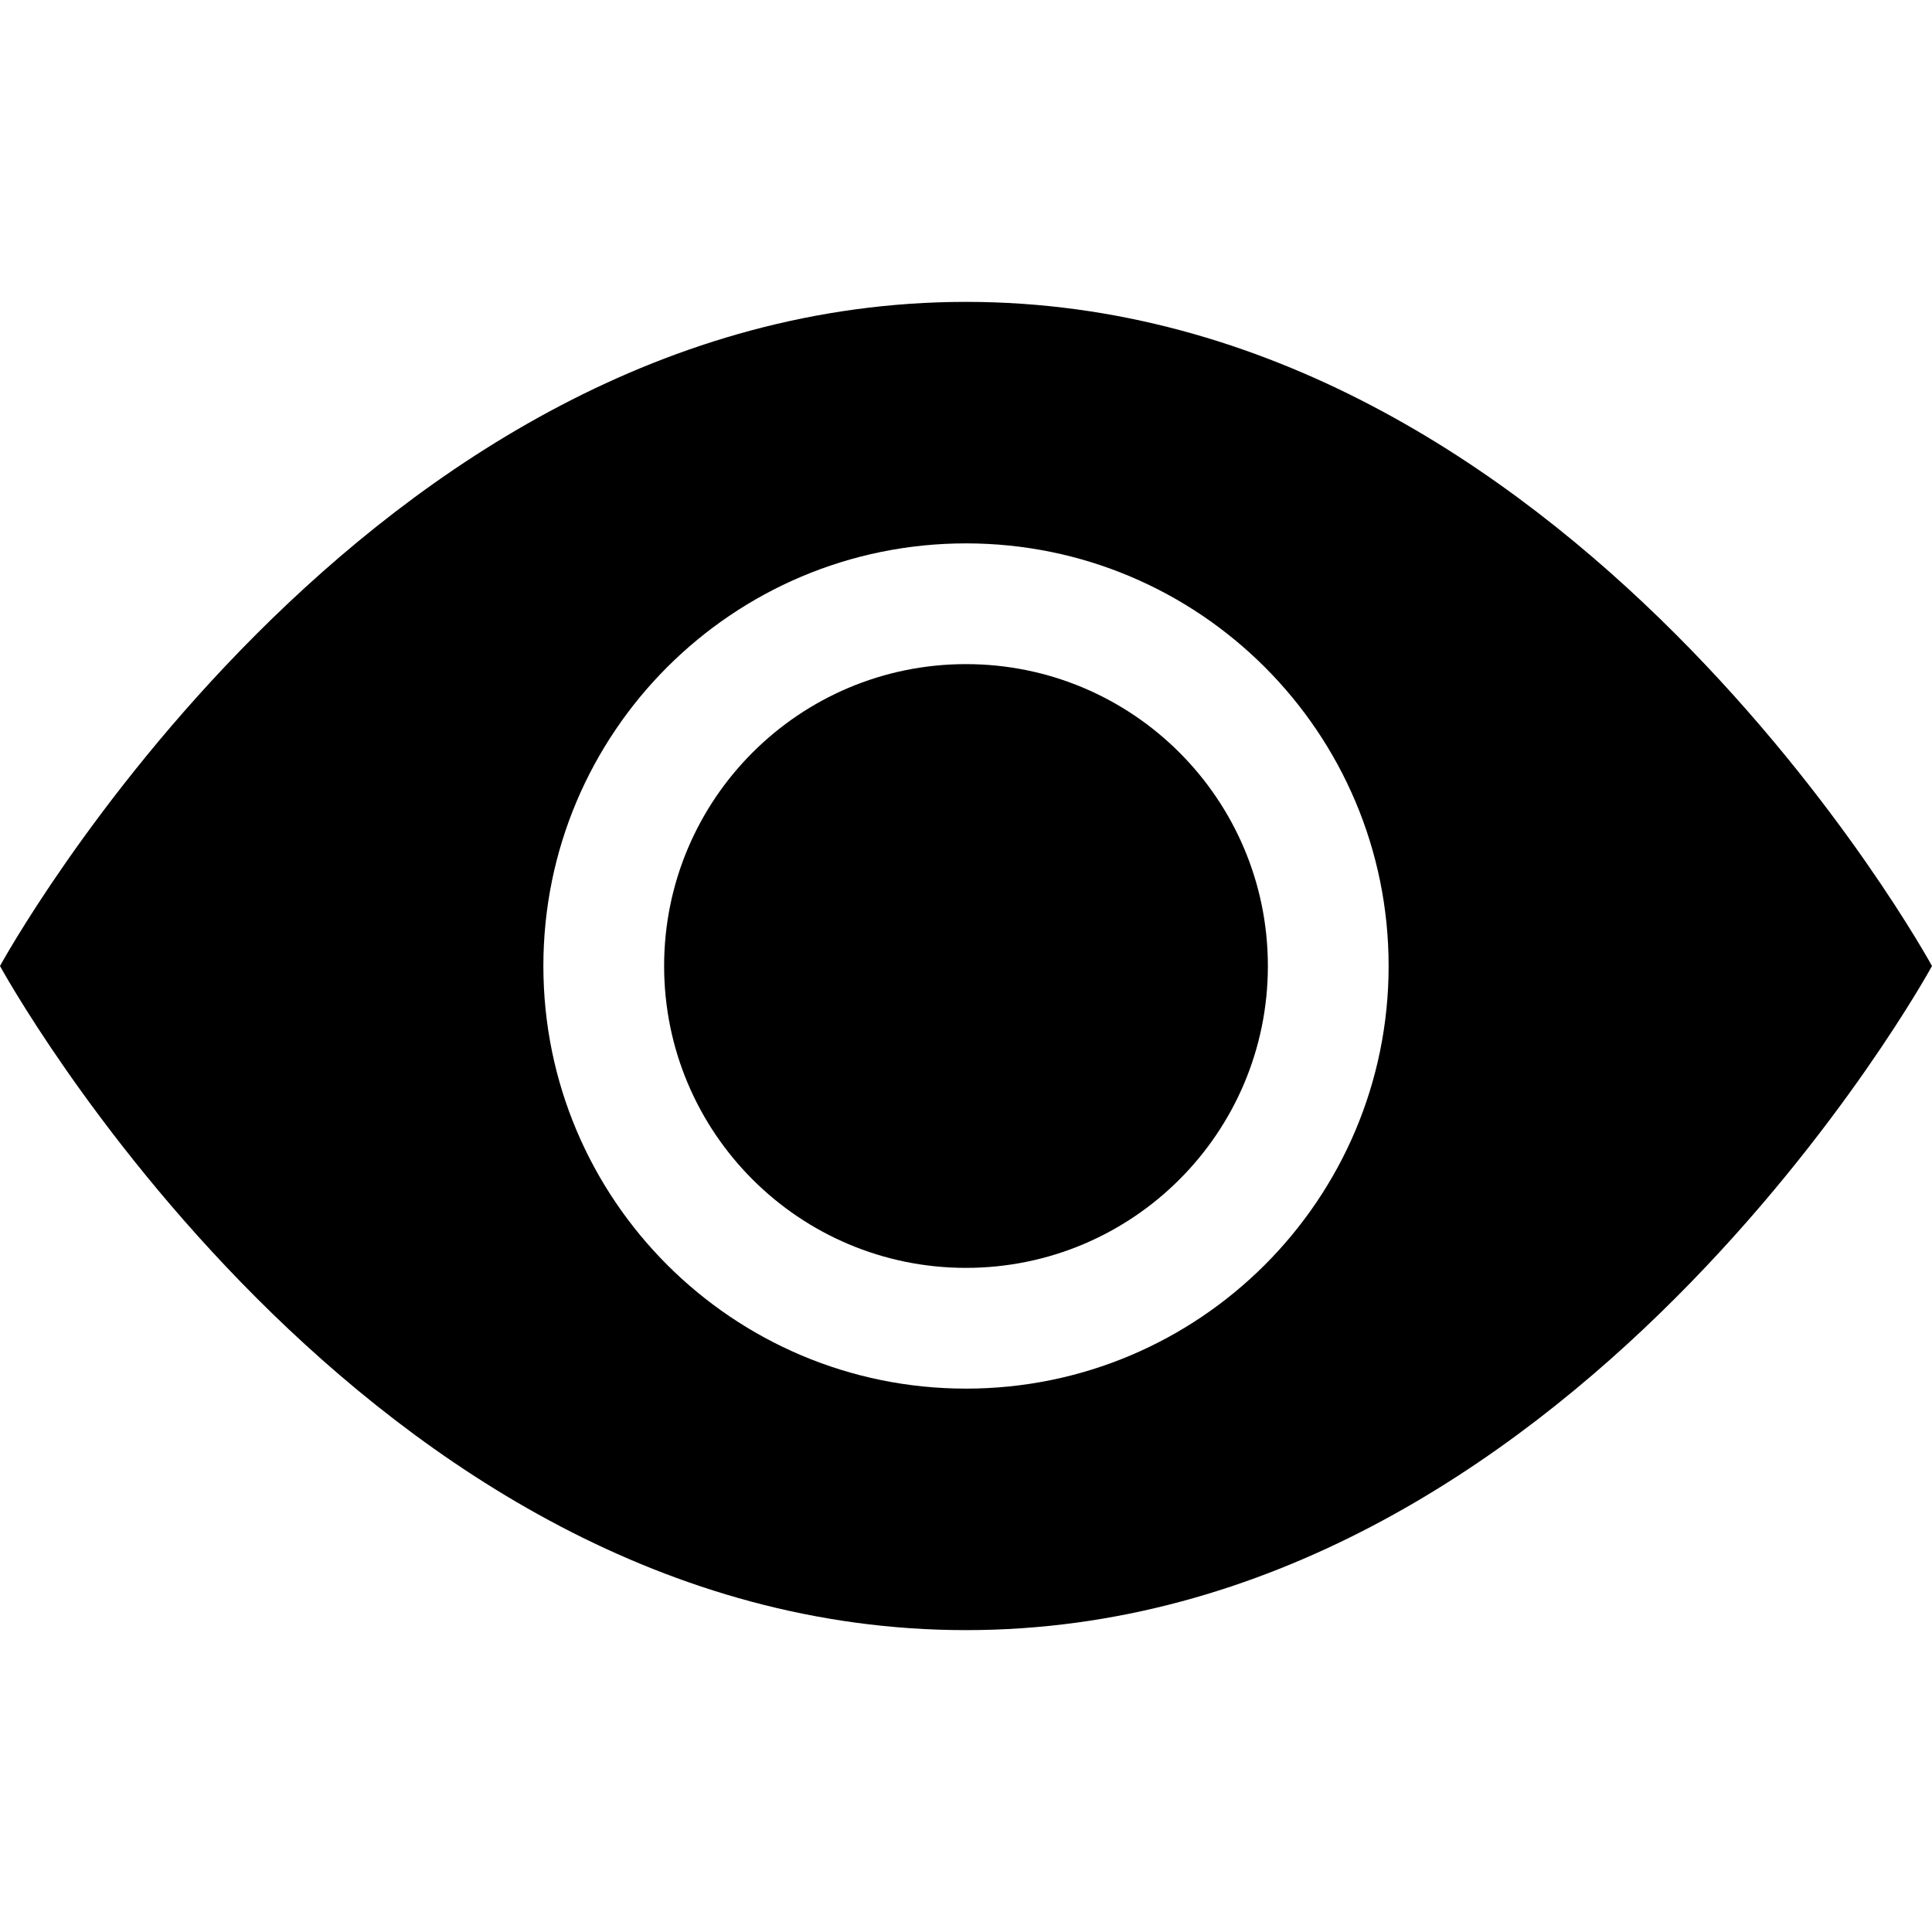
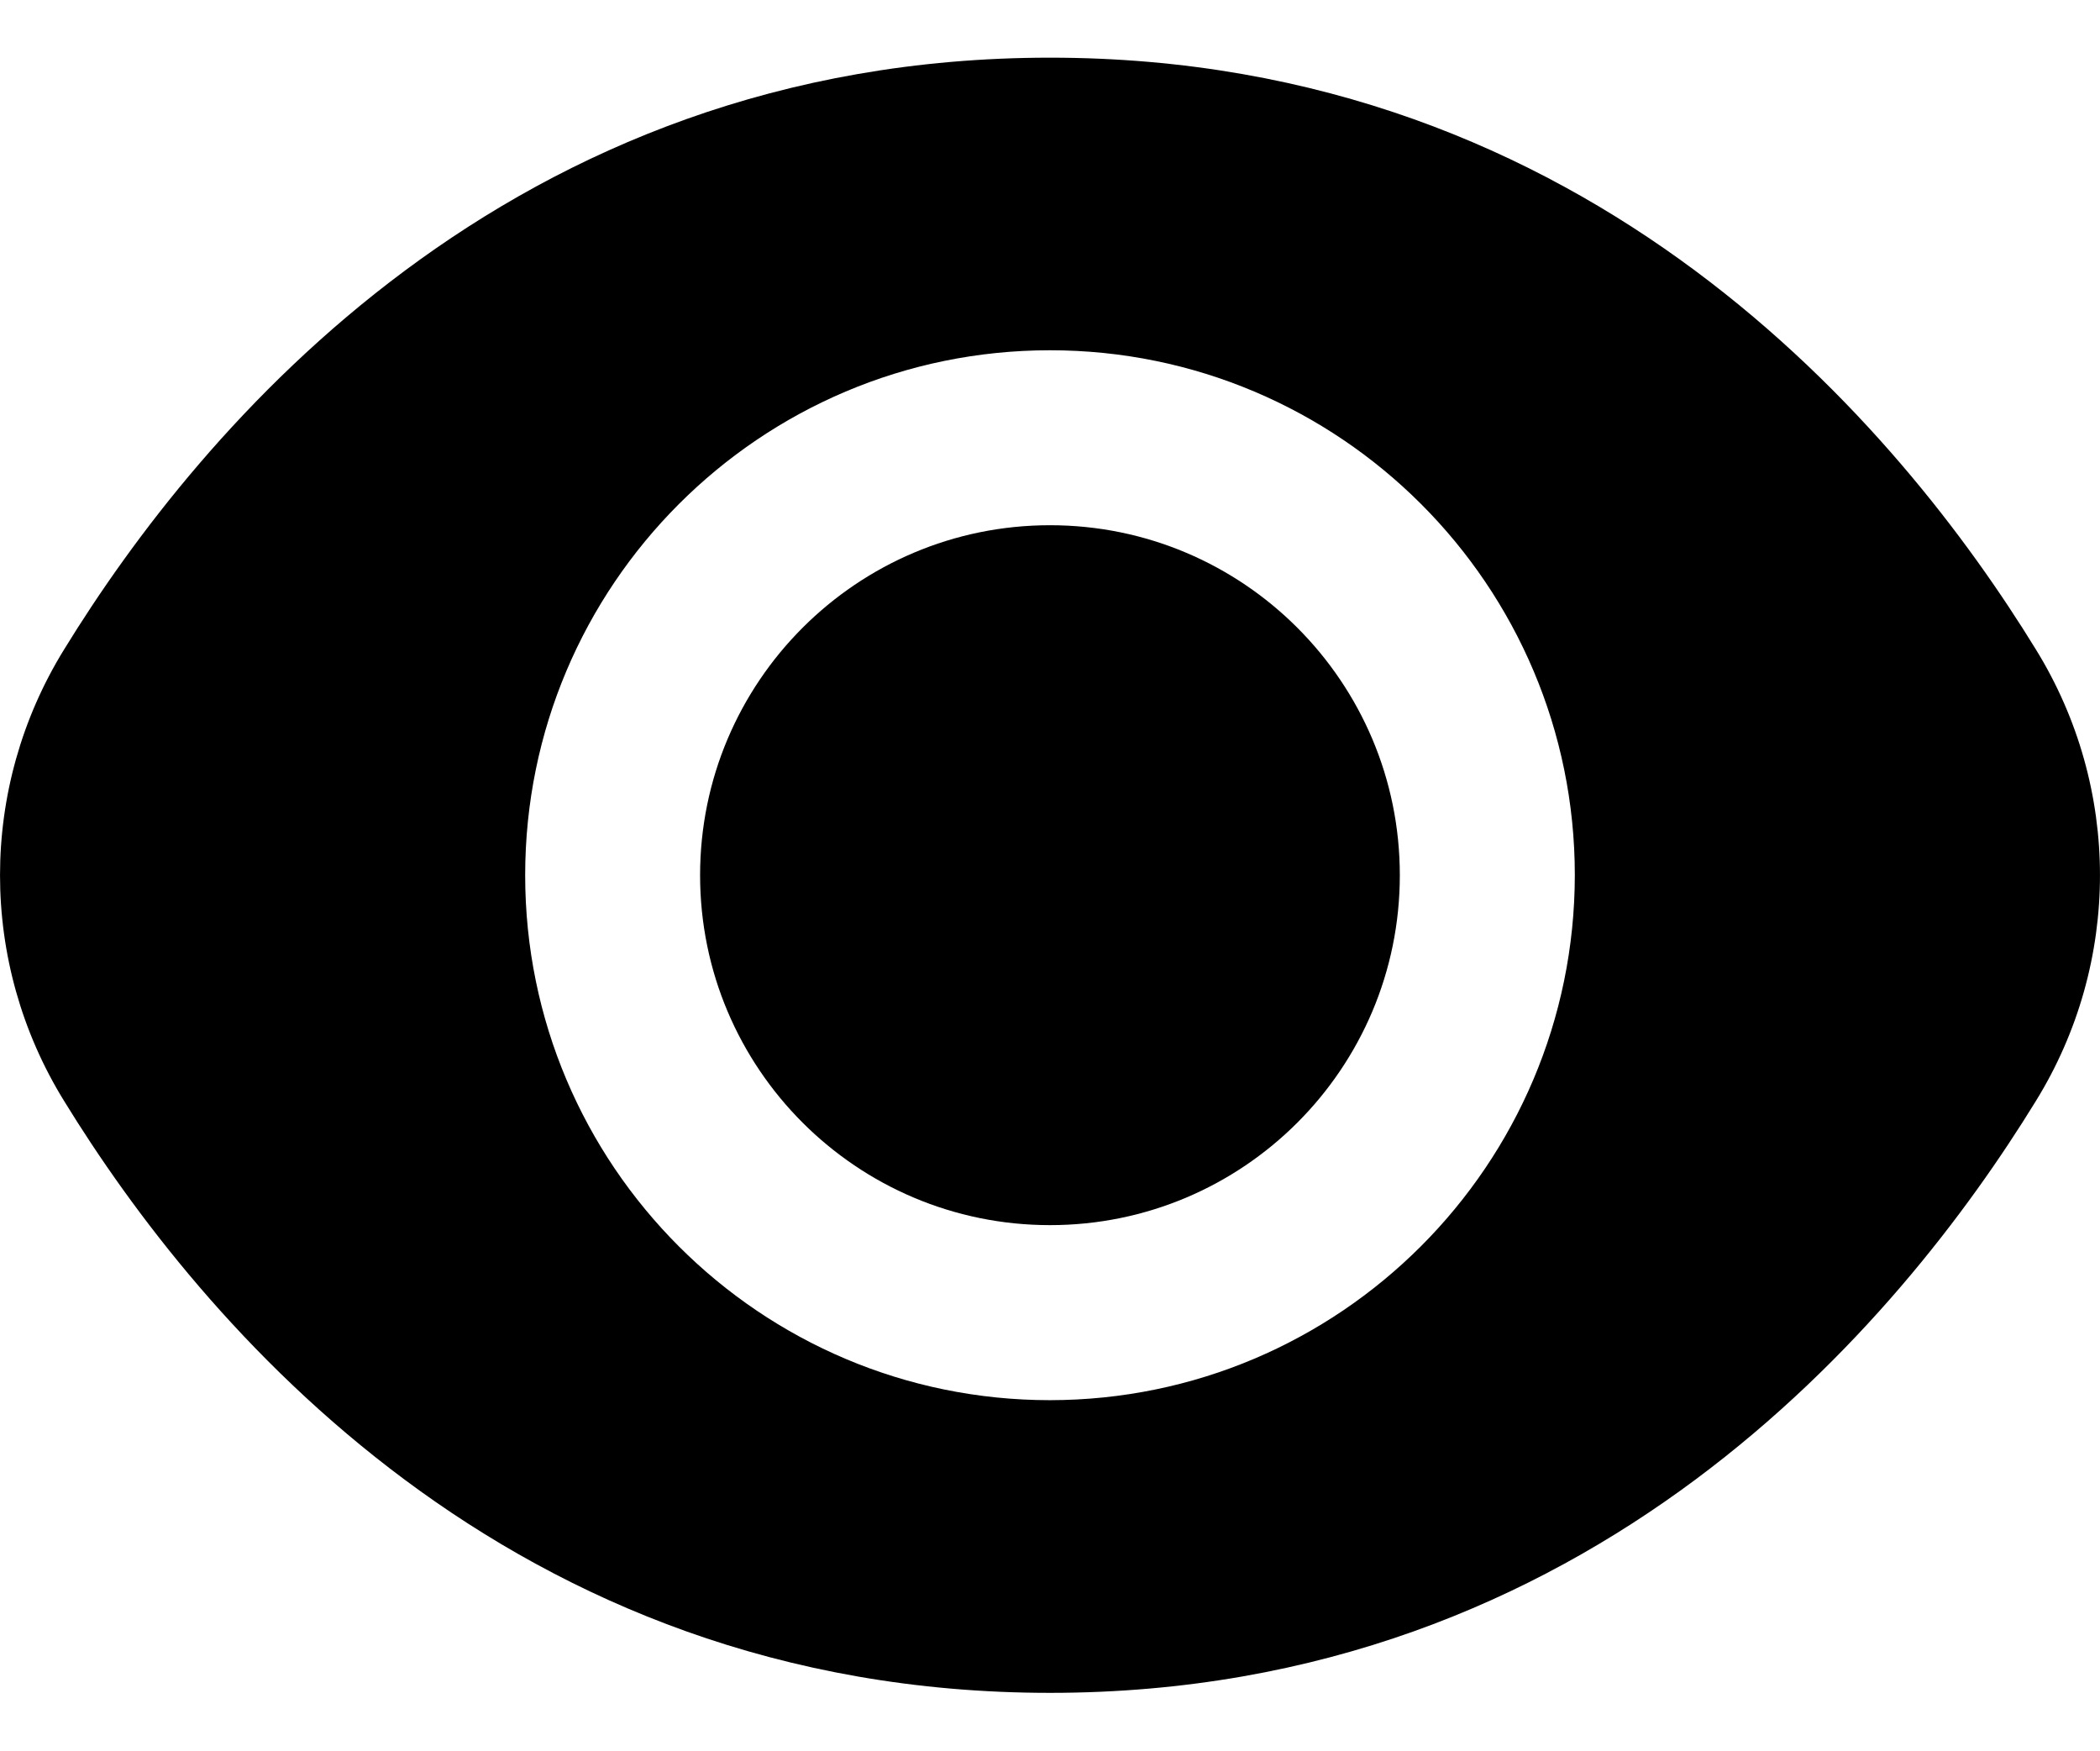
- <svg xmlns="http://www.w3.org/2000/svg" fill="currentColor" class="bi bi-eye-fill" viewBox="0 0 16 16">
-   <path d="M10.5 8a2.5 2.5 0 1 1-5 0 2.5 2.5 0 0 1 5 0z" />
-   <path d="M0 8s3-5.5 8-5.5S16 8 16 8s-3 5.5-8 5.5S0 8 0 8zm8 3.5a3.5 3.5 0 1 0 0-7 3.5 3.5 0 0 0 0 7z" />
+ <svg xmlns="http://www.w3.org/2000/svg" width="24" height="20" viewBox="0 0 24 20" fill="currentColor">
+   <path d="M12 13.998C14.208 13.998 15.998 12.208 15.998 10C15.998 7.792 14.208 6.001 12 6.001C9.792 6.001 8.001 7.792 8.001 10C8.001 12.208 9.792 13.998 12 13.998Z" />
+   <path d="M23.267 7.42C21.716 4.895 18.19 0.659 12 0.659C5.81 0.659 2.284 4.895 0.733 7.42C-0.244 9.001 -0.244 10.999 0.733 12.58C2.284 15.105 5.81 19.342 12 19.342C18.19 19.342 21.716 15.105 23.267 12.58C24.244 10.999 24.244 9.001 23.267 7.42ZM12 15.998C8.688 15.998 6.002 13.313 6.002 10C6.002 6.688 8.688 4.002 12 4.002C15.312 4.002 17.998 6.688 17.998 10C17.994 13.311 15.311 15.995 12 15.998Z" />
</svg>
